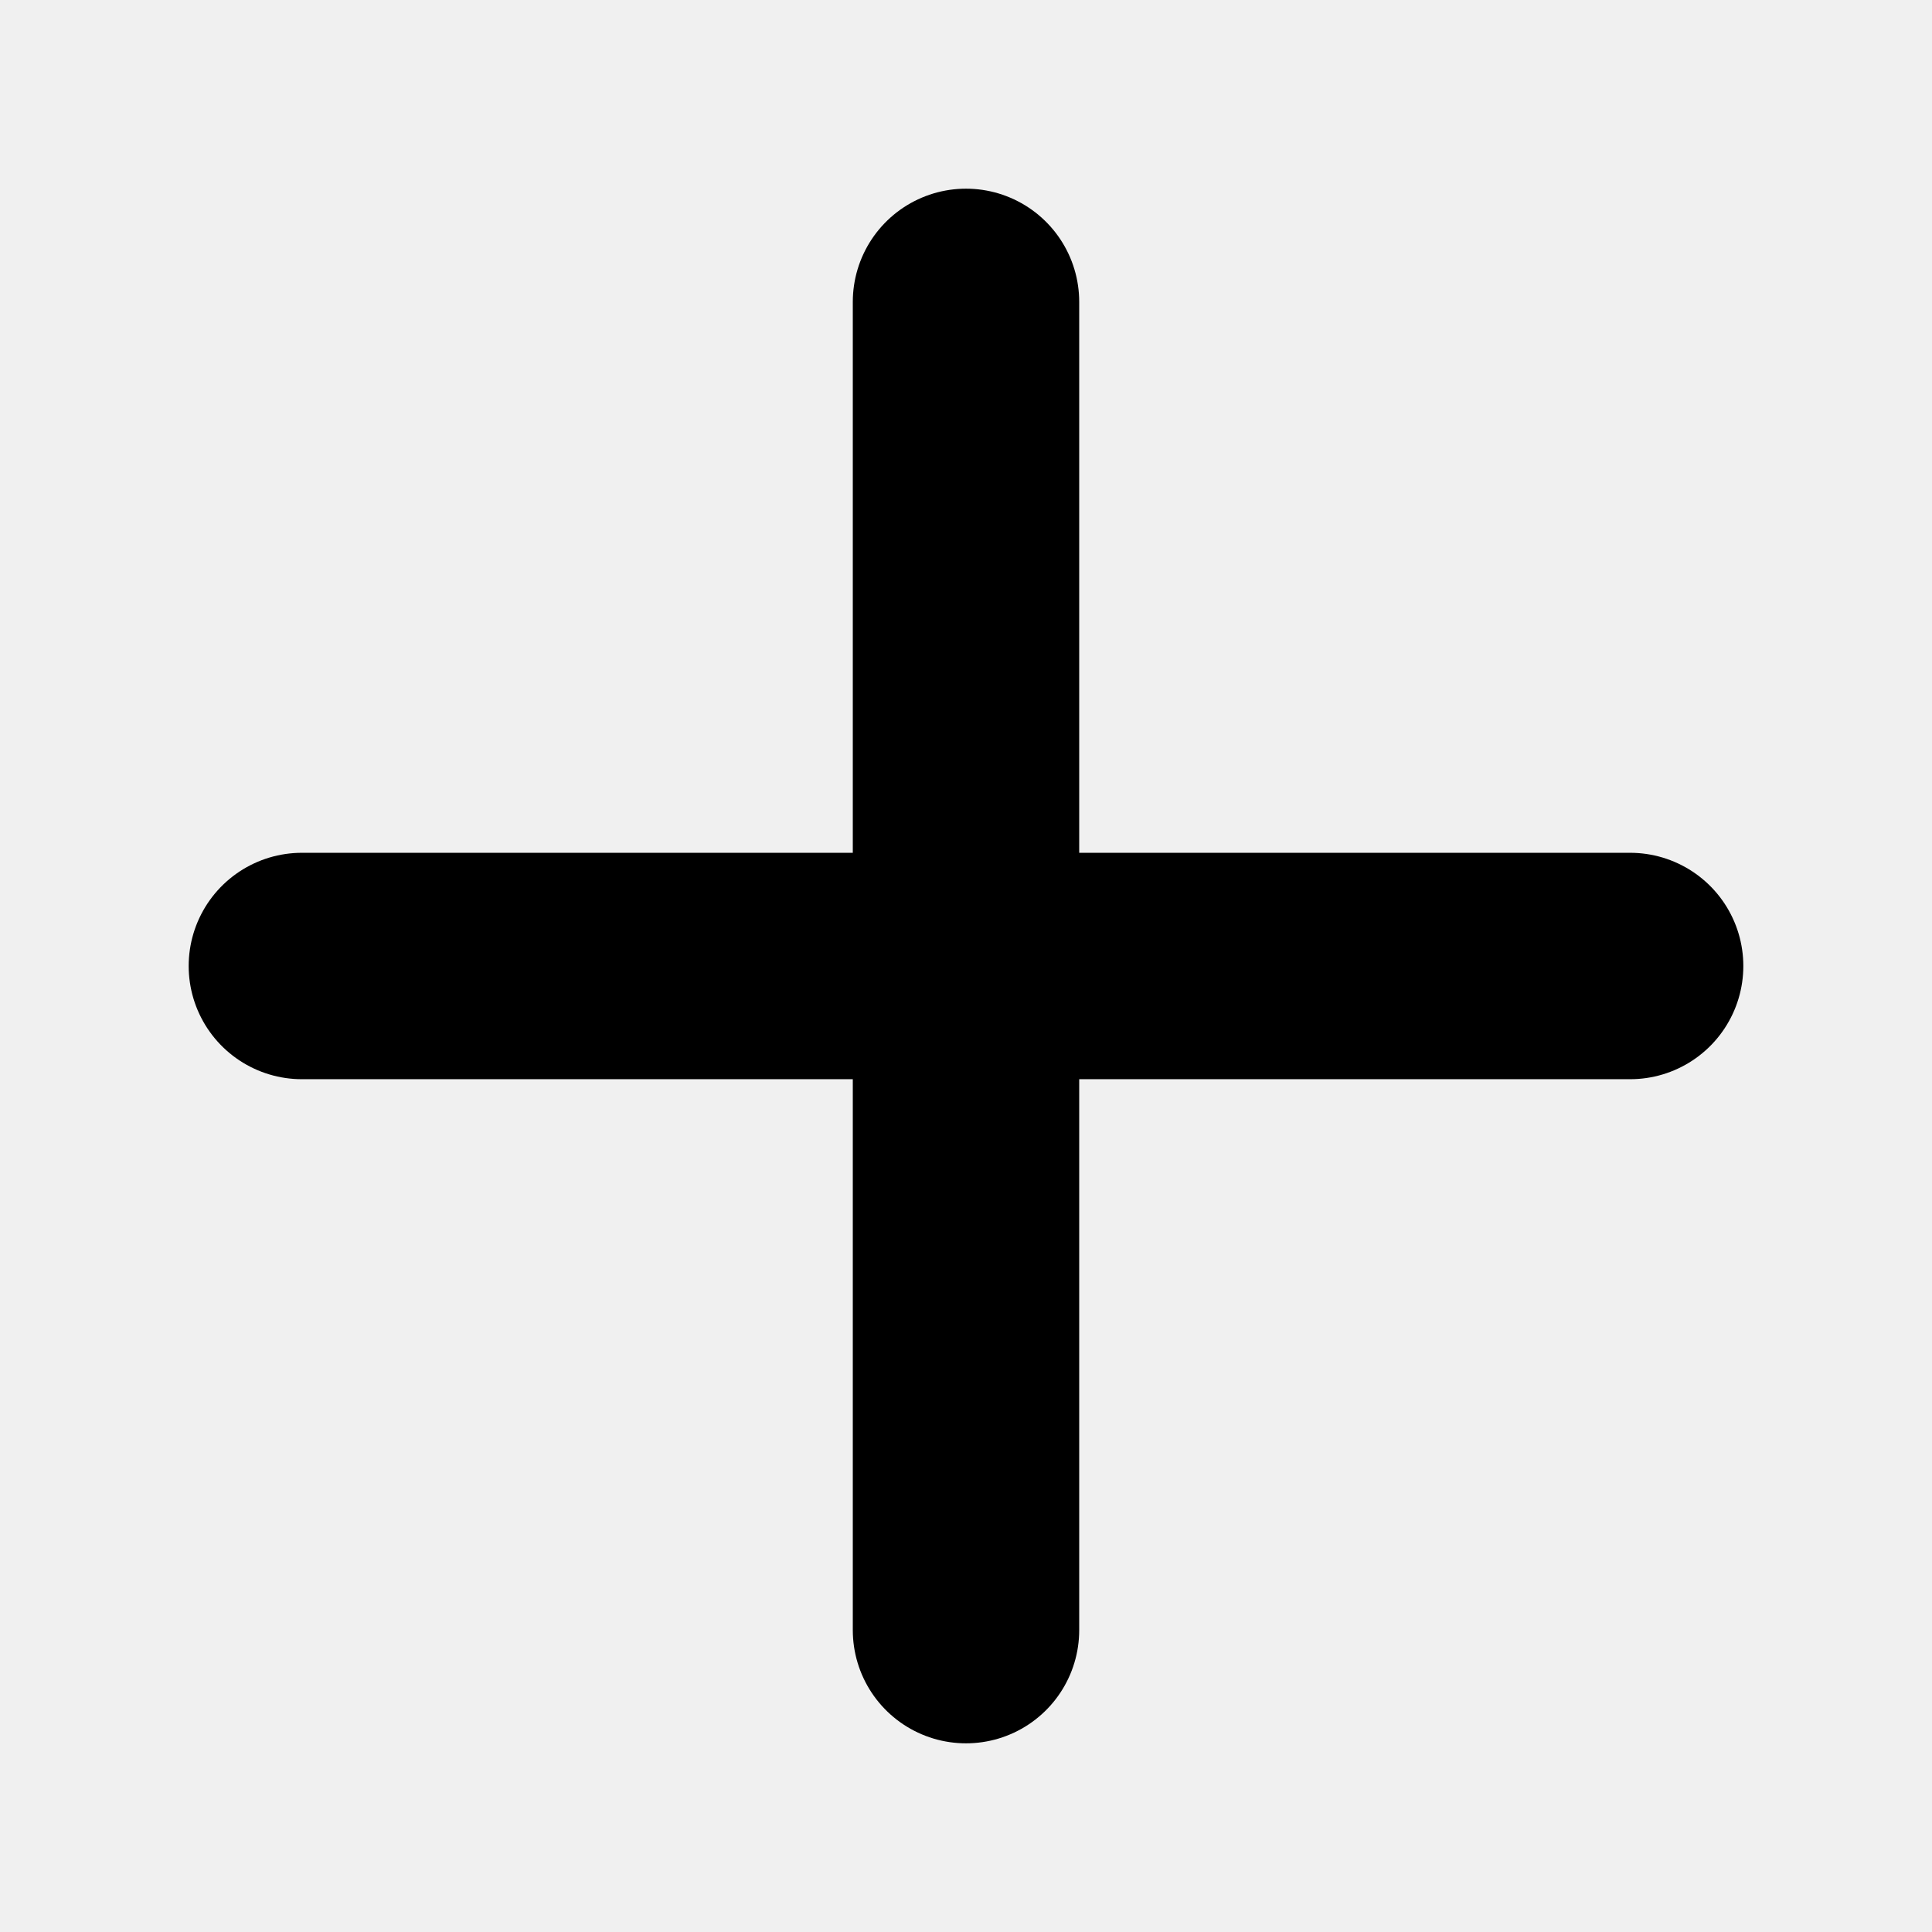
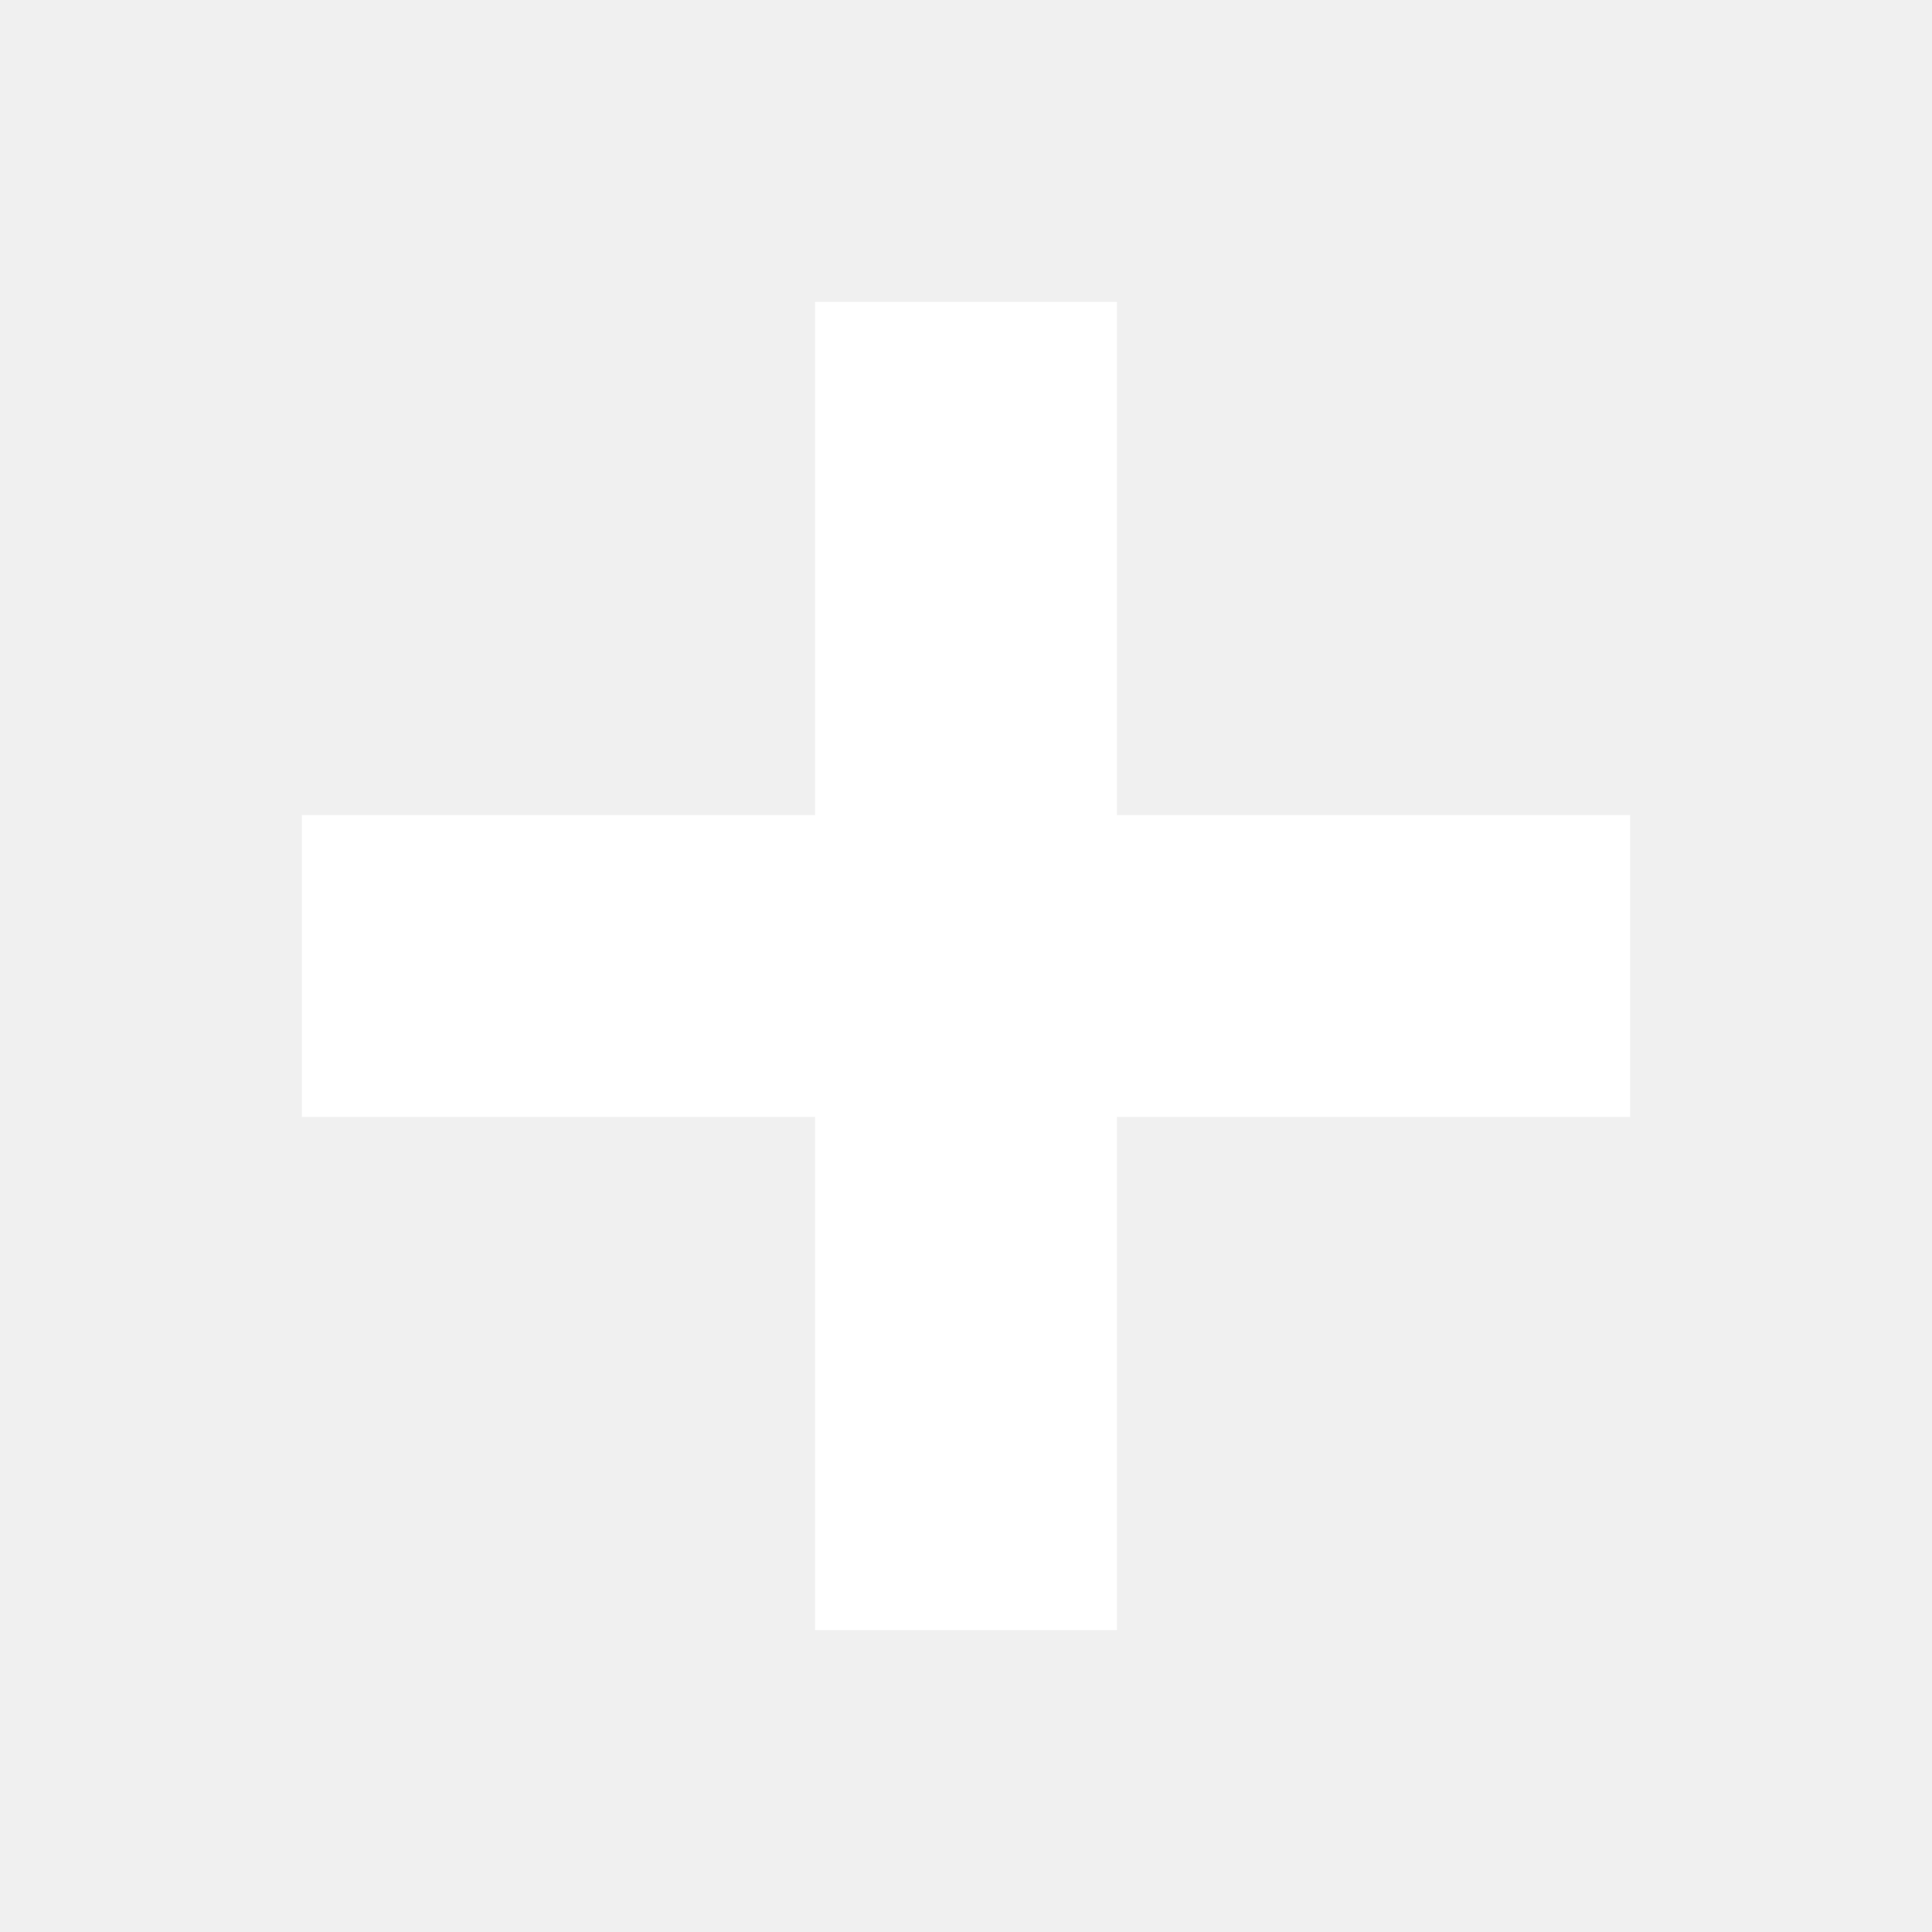
<svg xmlns="http://www.w3.org/2000/svg" viewBox="0 0 256 256">
-   <line x1="40" y1="128" x2="216" y2="128" fill="none" stroke="black" stroke-linecap="round" stroke-linejoin="round" stroke-width="30" />
-   <line x1="128" y1="40" x2="128" y2="216" fill="none" stroke="black" stroke-linecap="round" stroke-linejoin="round" stroke-width="30" />
+   <line x1="40" y1="128" x2="216" y2="128" fill="none" stroke="white" stroke-width="40" />
+   <line x1="128" y1="40" x2="128" y2="216" fill="none" stroke="white" stroke-width="40" />
</svg>
